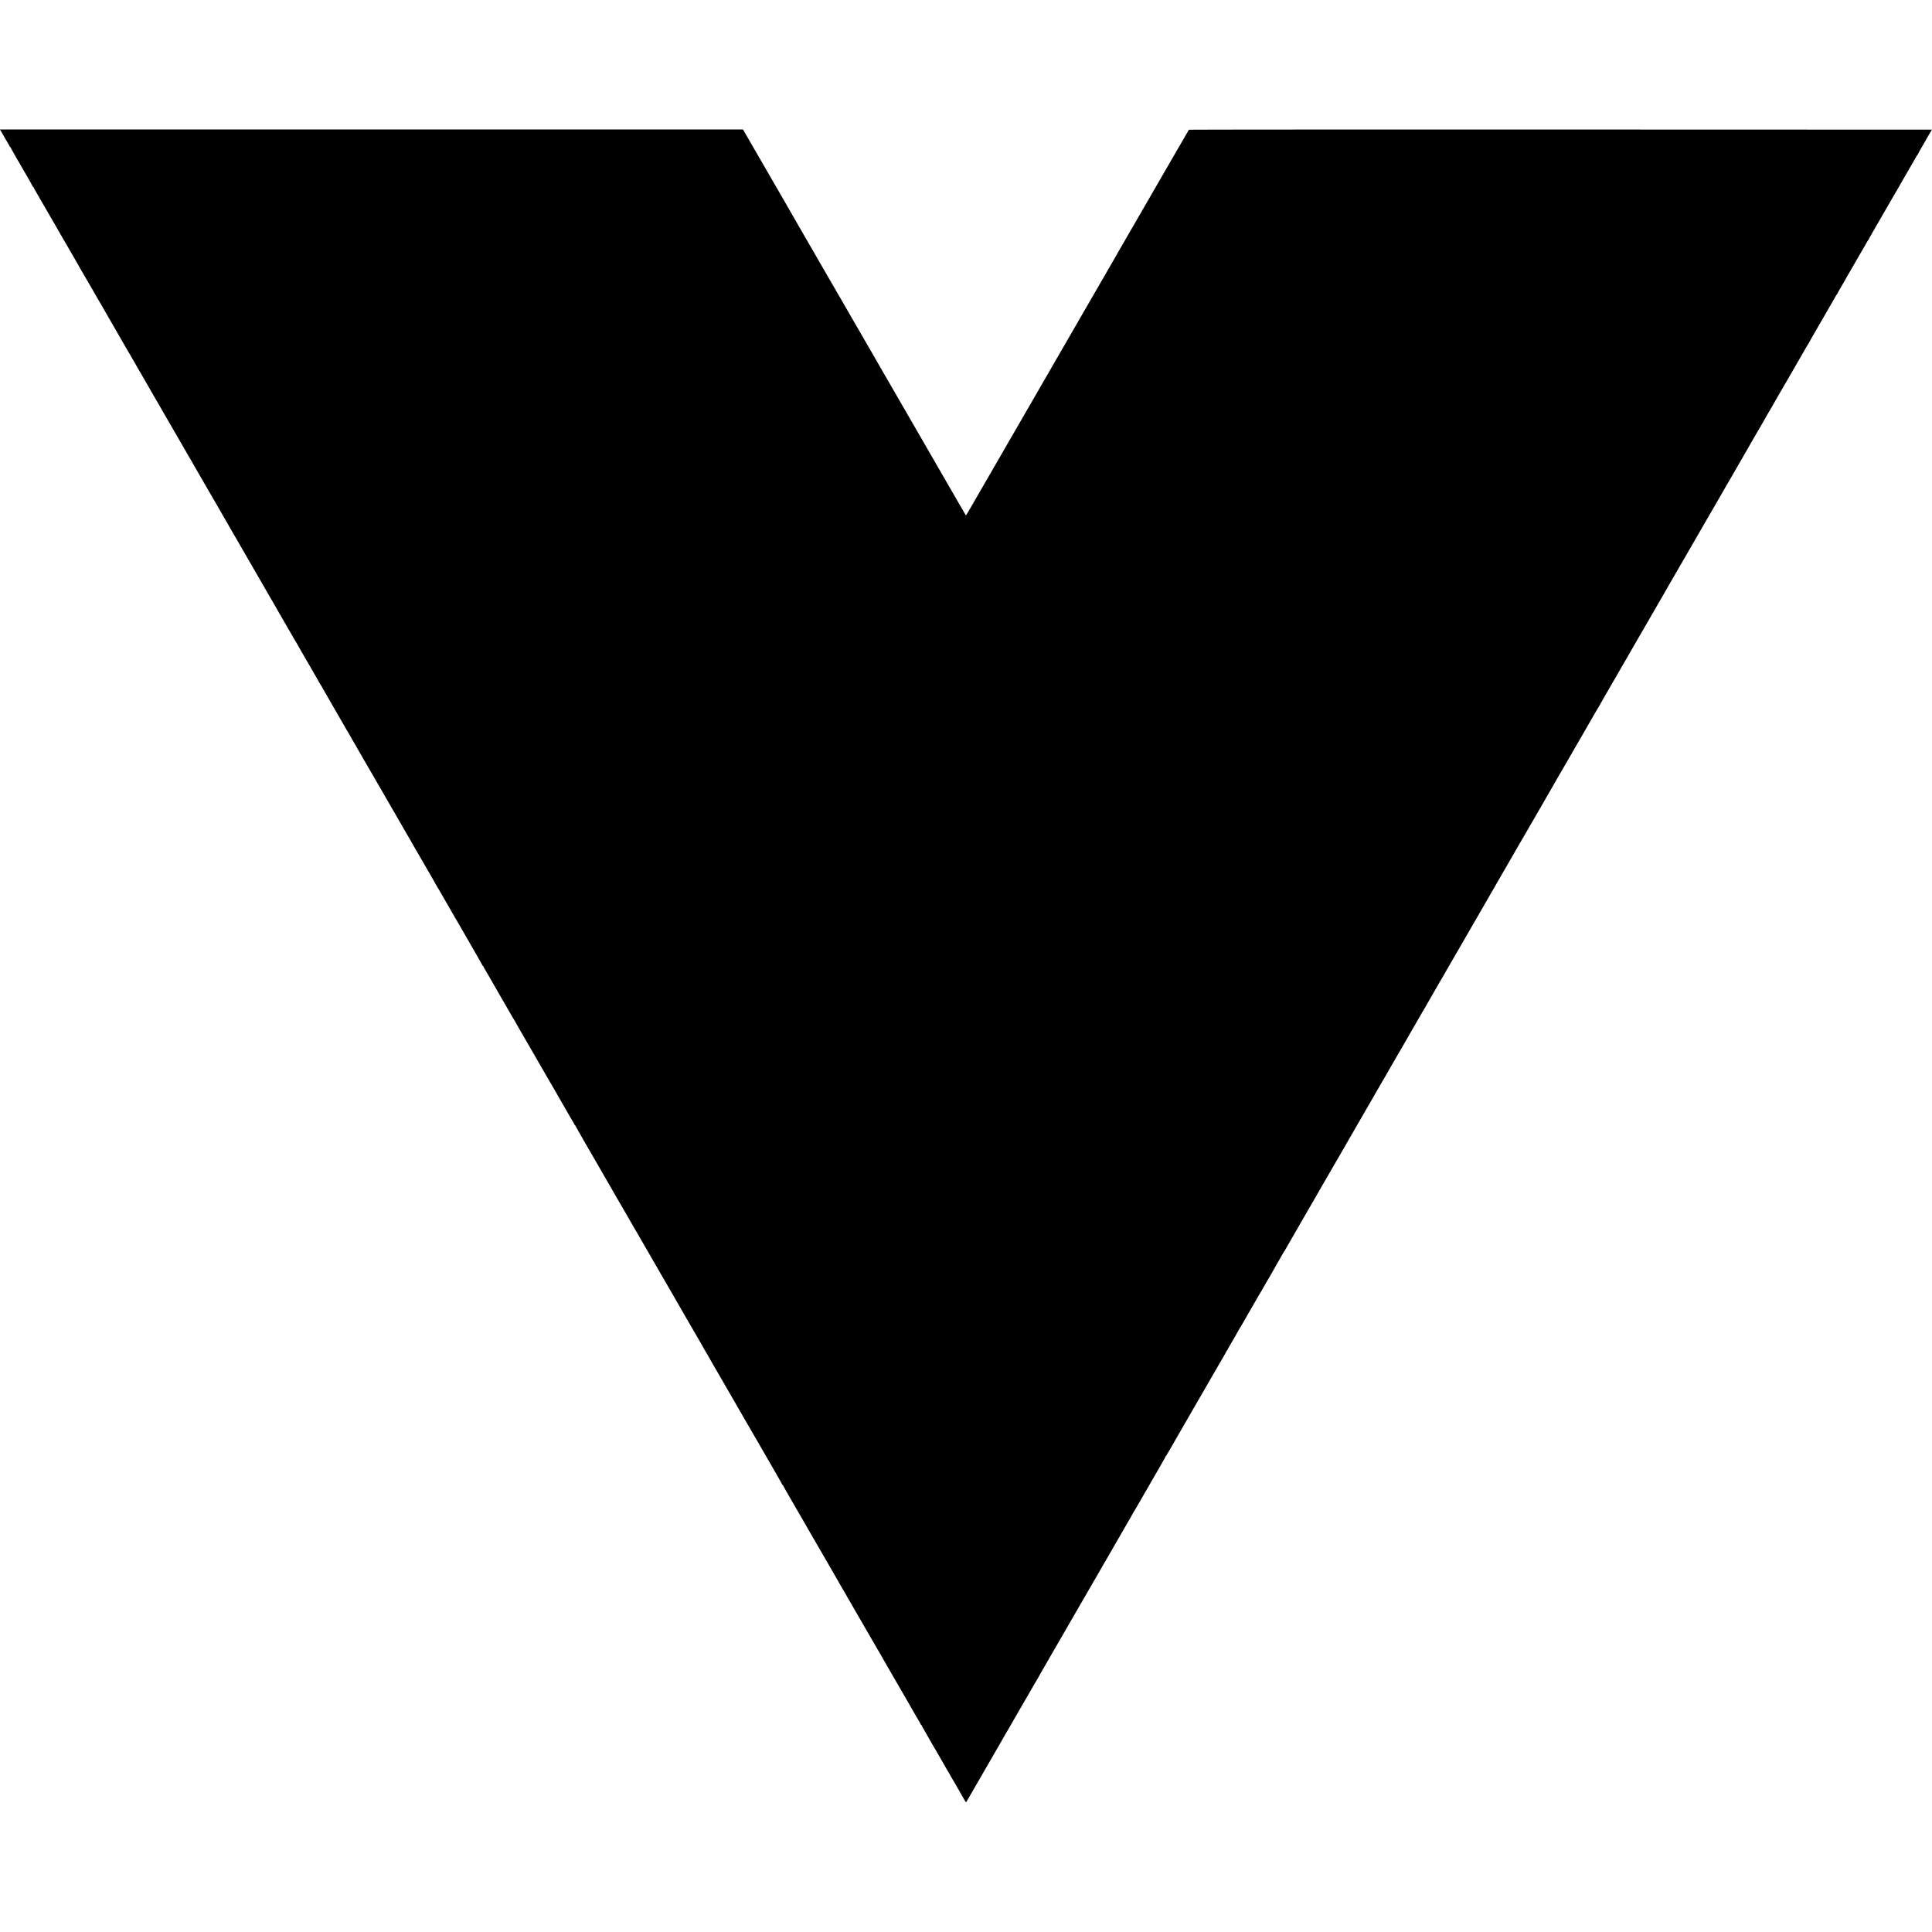
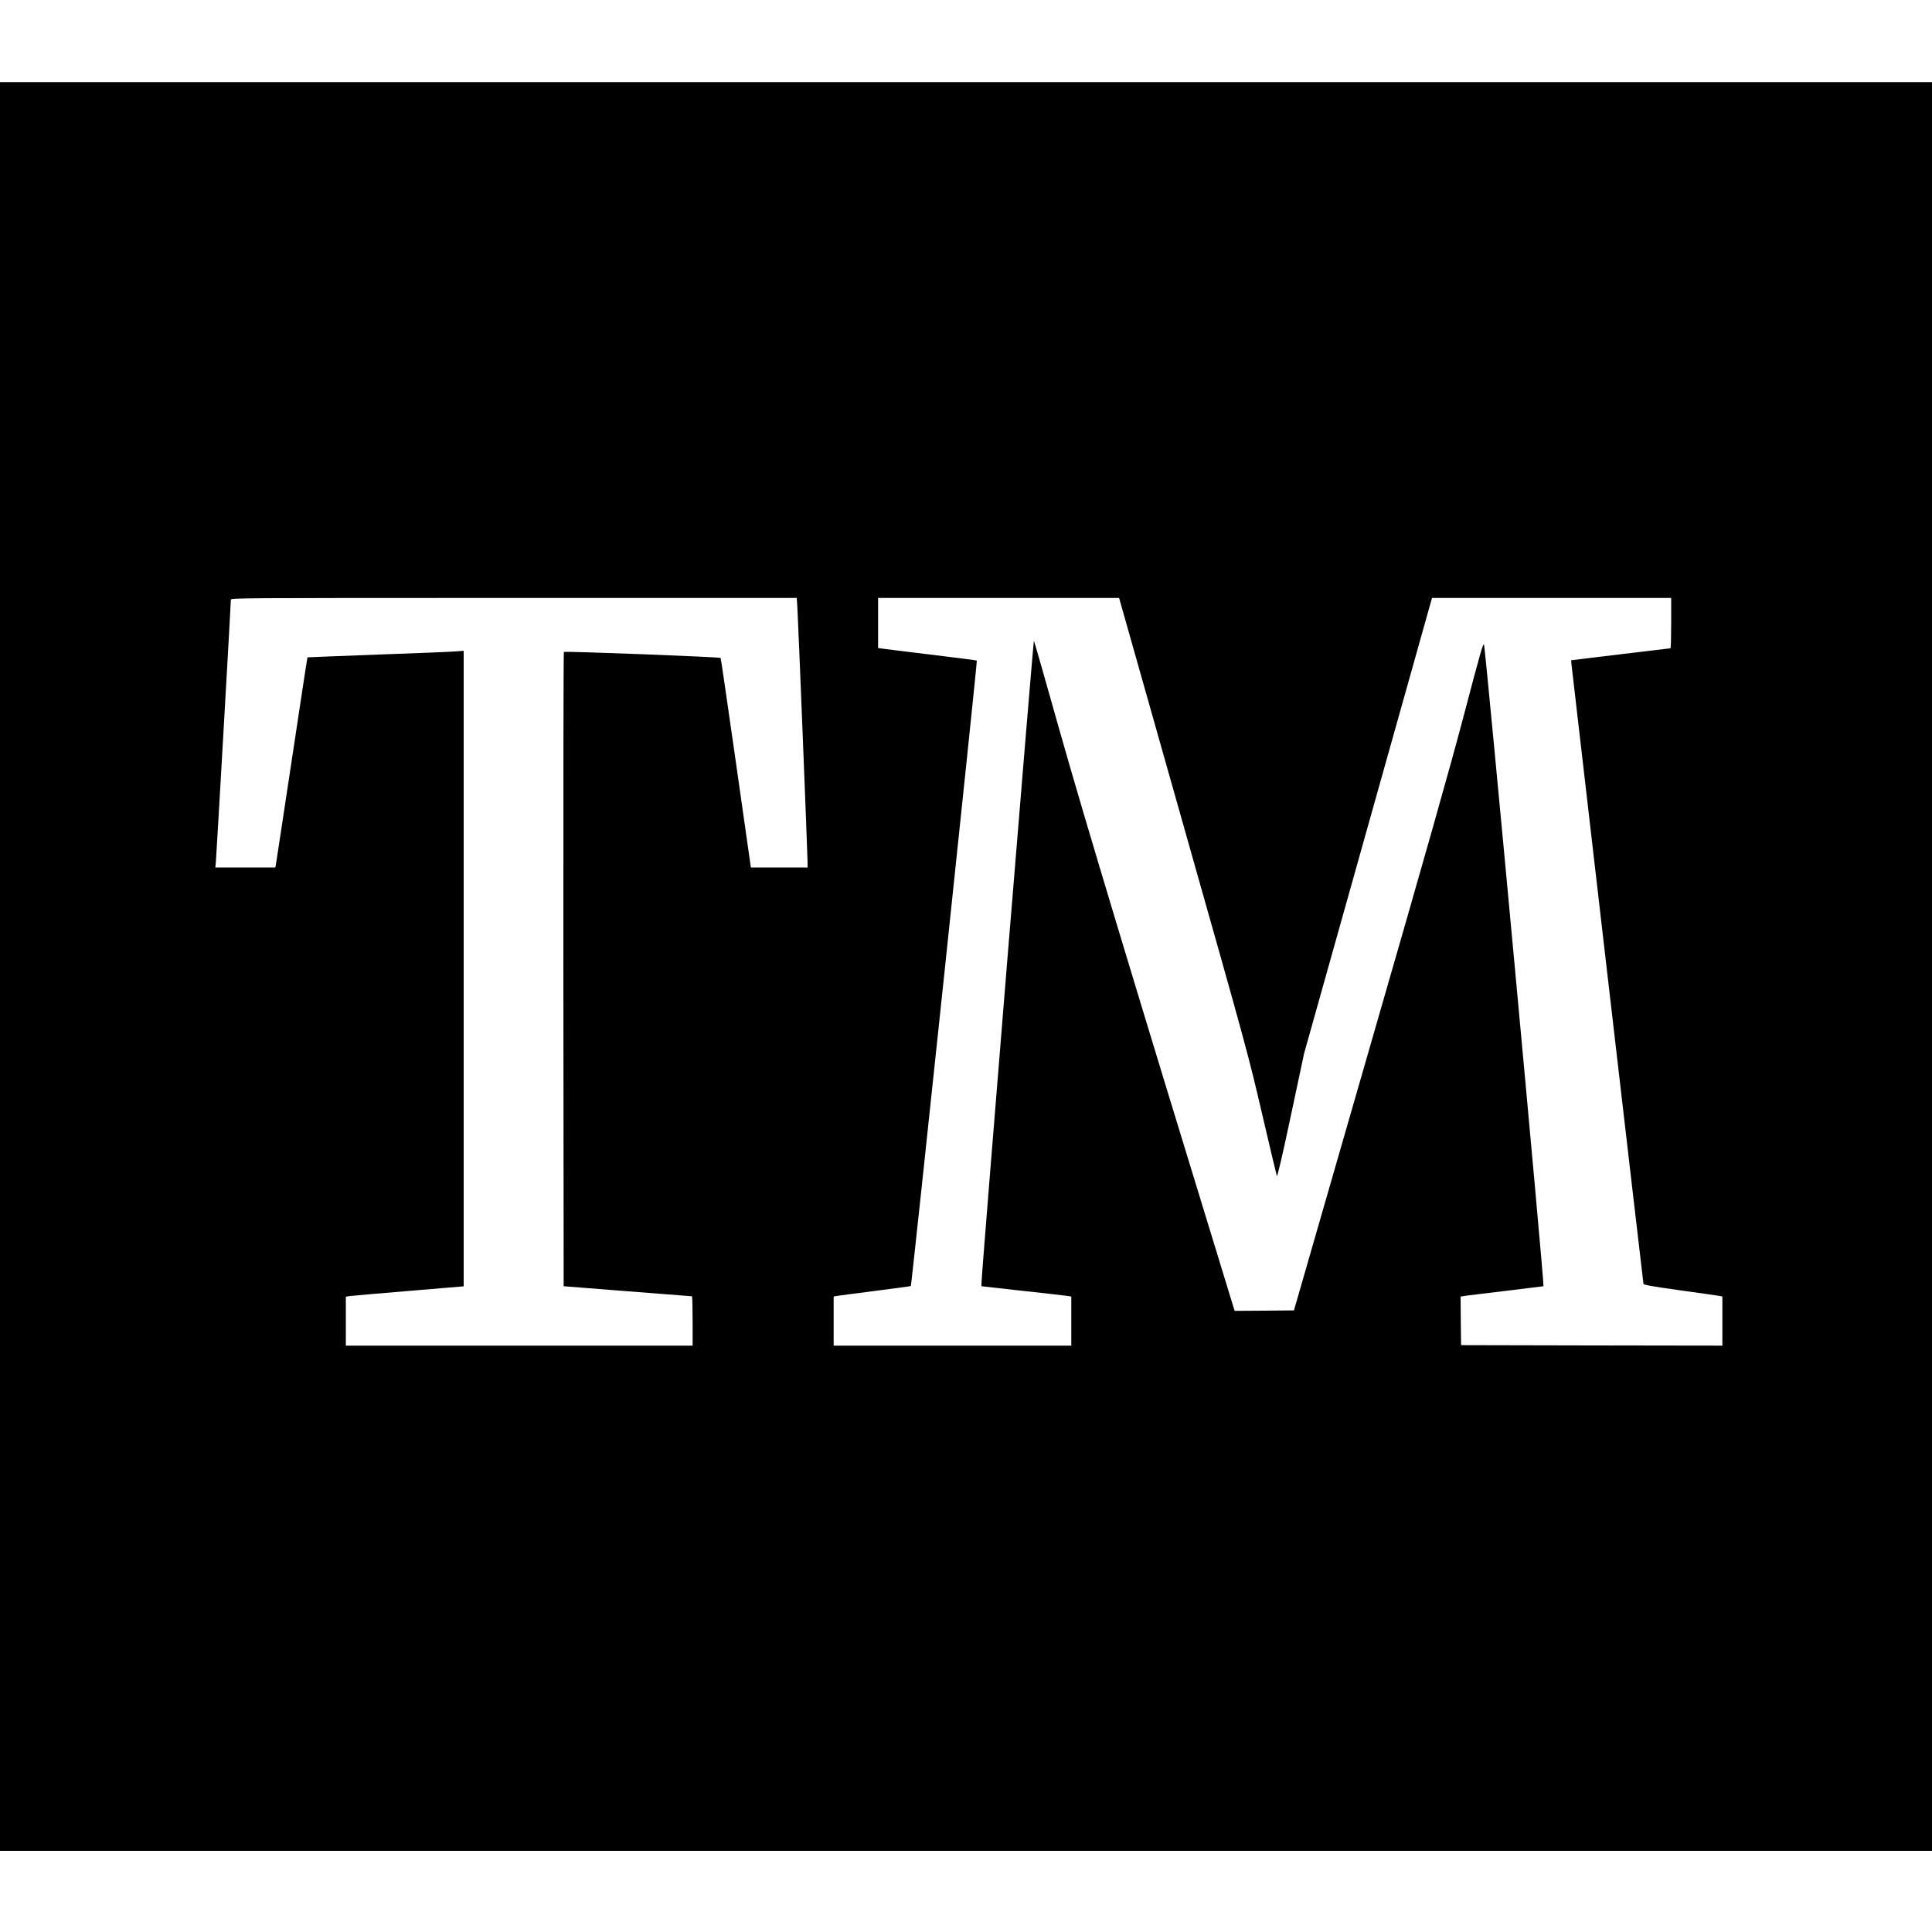
- <svg xmlns="http://www.w3.org/2000/svg" version="1.0" width="16pt" height="16pt" viewBox="0 0 16 16" preserveAspectRatio="xMidYMid meet">
-   <g transform="translate(0,16) scale(0.00032,-0.00032)" fill="#000000" stroke="none">
-     <path d="M18 46618 c45 -75 122 -207 122 -211 0 -2 25 -45 55 -95 30 -50 55 -96 55 -102 0 -5 5 -10 10 -10 6 0 10 -4 10 -9 0 -5 73 -135 161 -288 89 -153 173 -298 187 -323 14 -25 32 -57 41 -72 88 -149 187 -324 189 -335 2 -7 8 -13 13 -13 5 0 9 -4 9 -10 0 -5 46 -89 103 -187 175 -302 490 -846 507 -876 8 -16 20 -36 25 -45 28 -46 290 -498 339 -585 13 -23 74 -129 136 -236 61 -107 123 -215 137 -240 14 -25 29 -50 33 -56 5 -5 23 -37 40 -70 18 -33 38 -67 44 -75 11 -16 21 -33 63 -109 14 -25 29 -50 33 -56 4 -5 21 -35 38 -65 55 -100 261 -455 269 -465 4 -5 14 -21 20 -35 15 -29 41 -75 103 -180 24 -41 52 -88 60 -105 9 -16 57 -100 107 -185 112 -193 362 -626 380 -660 8 -14 23 -38 33 -55 11 -16 23 -37 27 -45 4 -8 26 -46 48 -85 23 -38 53 -90 67 -115 46 -81 64 -113 178 -310 62 -107 121 -210 132 -227 37 -67 56 -99 85 -148 16 -27 32 -57 36 -65 4 -8 15 -27 25 -42 9 -15 53 -89 96 -165 44 -76 177 -307 296 -513 120 -206 268 -463 330 -570 131 -227 117 -203 200 -348 36 -62 73 -125 82 -140 10 -15 21 -34 25 -42 4 -8 20 -37 36 -65 17 -27 38 -65 48 -82 49 -85 64 -111 87 -153 13 -25 28 -49 32 -55 4 -5 78 -134 165 -285 87 -151 166 -288 176 -305 10 -16 26 -43 35 -59 9 -17 125 -217 257 -445 132 -229 253 -441 270 -471 17 -30 45 -79 64 -108 18 -29 33 -54 33 -57 0 -2 20 -37 44 -77 24 -40 123 -212 221 -383 97 -170 190 -330 205 -355 16 -25 39 -65 53 -90 13 -25 81 -144 152 -265 70 -121 137 -238 150 -260 12 -22 37 -65 55 -95 18 -30 43 -73 55 -95 12 -22 48 -85 80 -140 77 -132 163 -280 190 -330 13 -22 71 -123 130 -225 59 -102 116 -199 126 -217 10 -17 29 -50 43 -72 15 -22 26 -43 26 -45 0 -2 27 -50 60 -106 33 -56 60 -103 60 -105 0 -2 55 -98 90 -155 8 -14 182 -316 239 -414 13 -22 45 -79 72 -124 27 -46 49 -86 49 -89 0 -2 14 -24 30 -48 16 -24 30 -46 30 -49 0 -5 74 -135 100 -176 5 -8 24 -42 43 -75 50 -88 58 -101 262 -455 104 -179 199 -345 213 -370 14 -25 28 -49 32 -55 4 -5 17 -26 28 -45 10 -19 62 -109 114 -200 114 -197 133 -230 170 -295 16 -27 33 -57 38 -65 17 -28 96 -165 103 -180 4 -8 16 -28 26 -45 10 -16 77 -131 148 -255 72 -124 181 -313 243 -420 62 -107 121 -209 131 -227 35 -62 323 -560 392 -678 38 -66 83 -145 100 -175 16 -30 33 -59 37 -65 4 -5 17 -27 29 -47 34 -61 56 -100 90 -156 17 -29 31 -55 31 -57 0 -2 17 -32 39 -67 21 -35 134 -229 251 -433 117 -203 235 -407 261 -451 27 -45 49 -85 49 -88 0 -4 8 -19 19 -34 15 -21 200 -341 309 -533 10 -19 33 -58 51 -87 17 -29 31 -54 31 -56 0 -2 25 -44 55 -94 30 -50 55 -95 55 -98 0 -4 6 -15 14 -23 7 -9 27 -41 43 -71 17 -30 170 -297 342 -594 171 -296 311 -542 311 -547 0 -5 5 -9 10 -9 6 0 10 -4 10 -10 0 -5 22 -47 49 -92 27 -46 58 -99 68 -118 24 -43 81 -140 93 -160 5 -8 66 -114 135 -235 69 -121 130 -227 135 -235 12 -21 259 -447 283 -490 10 -19 28 -47 38 -62 11 -14 19 -29 19 -32 0 -3 37 -69 83 -148 99 -170 305 -526 337 -583 13 -22 31 -53 41 -70 11 -16 22 -37 26 -45 7 -14 82 -146 103 -180 14 -24 181 -311 205 -355 13 -22 46 -80 75 -130 29 -49 64 -110 78 -135 14 -25 51 -88 82 -140 31 -52 59 -102 63 -110 4 -8 18 -33 31 -55 205 -353 284 -489 309 -535 17 -30 45 -78 62 -106 18 -28 36 -60 39 -72 4 -12 12 -22 17 -22 5 0 9 -4 9 -10 0 -5 109 -197 241 -427 133 -230 250 -431 259 -448 51 -90 222 -385 280 -485 37 -63 78 -135 92 -160 14 -25 67 -117 118 -205 51 -88 101 -175 111 -193 34 -58 55 -95 149 -257 51 -88 101 -173 110 -190 9 -16 76 -131 147 -255 72 -124 140 -241 151 -260 61 -108 281 -489 355 -615 38 -66 77 -133 87 -150 35 -63 91 -161 100 -175 14 -23 99 -169 128 -220 54 -97 135 -235 142 -245 4 -5 20 -32 35 -60 26 -48 238 -416 276 -480 10 -16 26 -46 37 -65 30 -53 382 -661 403 -695 10 -16 22 -37 26 -45 4 -8 26 -48 50 -88 24 -41 43 -75 43 -77 0 -2 22 -40 50 -85 27 -45 50 -84 50 -86 0 -3 38 -69 83 -147 84 -142 302 -520 340 -587 10 -19 34 -60 52 -90 18 -30 44 -75 57 -100 14 -25 45 -79 70 -120 25 -41 56 -96 70 -121 14 -25 77 -133 138 -240 62 -107 122 -210 132 -229 25 -43 310 -535 337 -581 11 -19 26 -45 34 -59 17 -32 238 -414 266 -460 11 -19 24 -41 28 -49 3 -7 75 -133 160 -278 84 -146 153 -269 153 -274 0 -5 5 -9 10 -9 6 0 10 -4 10 -10 0 -5 82 -150 181 -322 182 -314 201 -346 240 -415 12 -21 80 -139 152 -263 71 -124 141 -245 155 -270 14 -25 28 -49 32 -55 6 -8 145 -248 220 -380 37 -66 209 -362 229 -395 11 -19 24 -42 28 -49 4 -8 67 -118 140 -243 73 -125 133 -230 133 -233 0 -2 15 -28 33 -57 19 -29 47 -78 64 -108 17 -30 53 -93 79 -139 53 -90 82 -141 157 -272 82 -142 115 -199 381 -659 142 -245 268 -463 281 -485 12 -22 71 -125 132 -230 60 -104 172 -298 248 -430 76 -132 146 -253 156 -270 11 -16 22 -36 26 -44 3 -8 30 -54 60 -103 29 -49 53 -91 53 -93 0 -3 18 -34 40 -70 22 -36 40 -67 40 -69 0 -2 37 -66 81 -142 45 -77 98 -168 119 -204 20 -36 47 -81 58 -100 12 -19 27 -47 33 -62 6 -16 15 -28 20 -28 5 0 9 -4 9 -9 0 -6 63 -118 140 -251 77 -133 140 -243 140 -245 0 -2 18 -33 41 -70 22 -37 49 -83 60 -101 10 -19 29 -51 40 -71 25 -45 109 -189 126 -218 7 -11 17 -29 22 -40 6 -11 22 -38 35 -60 14 -22 37 -62 52 -90 14 -27 35 -62 45 -77 11 -14 19 -29 19 -32 0 -3 18 -35 40 -71 22 -36 40 -67 40 -69 0 -2 19 -35 42 -72 23 -38 55 -94 72 -124 26 -47 139 -244 171 -298 6 -9 21 -36 34 -60 28 -48 37 -51 51 -19 6 12 19 36 29 52 10 17 27 46 38 65 11 19 104 181 208 360 103 179 199 345 213 370 14 25 42 74 64 109 21 34 38 65 38 67 0 2 18 33 40 69 22 36 40 67 40 69 0 3 177 310 199 346 16 26 136 234 140 244 2 5 25 44 52 88 27 44 49 81 49 84 0 2 18 34 40 70 22 36 40 67 40 69 0 2 20 36 43 77 35 58 169 289 297 513 9 17 50 86 90 155 40 69 86 150 103 180 16 30 35 62 41 70 6 8 16 24 22 35 35 64 72 129 167 293 59 100 116 199 127 220 11 20 30 53 41 72 43 72 1070 1850 1121 1940 14 25 65 113 113 195 48 83 96 166 107 185 10 19 28 50 38 68 11 18 73 124 137 235 64 111 175 303 246 427 71 124 173 299 225 390 52 91 116 202 143 248 27 45 49 85 49 89 0 4 6 14 14 22 7 9 28 43 46 76 26 47 251 436 378 655 11 19 29 51 40 70 11 19 101 176 201 348 99 172 181 317 181 323 0 5 5 9 10 9 6 0 10 5 10 11 0 6 8 23 18 37 11 15 32 52 49 82 16 30 130 228 253 440 122 212 234 405 248 430 13 25 39 70 57 100 39 65 69 117 130 225 25 44 50 87 55 95 12 19 78 134 220 380 61 107 129 224 150 260 161 277 222 382 246 425 15 28 47 83 71 123 24 41 43 78 43 83 0 5 4 9 8 9 4 0 13 12 19 28 7 15 23 45 36 67 66 110 277 478 277 483 0 3 6 13 14 21 7 9 27 41 43 71 17 30 45 80 63 110 34 57 375 649 394 685 6 11 16 27 22 35 6 8 26 42 44 75 18 33 41 74 51 90 10 17 24 41 32 55 54 97 72 128 88 152 11 14 19 28 19 30 0 3 79 141 175 308 96 167 175 305 175 308 0 3 6 13 14 21 7 9 26 39 41 66 33 60 276 483 338 587 24 40 46 80 50 88 4 8 13 24 20 35 14 23 95 163 125 215 11 19 52 91 92 160 40 69 80 139 90 155 9 17 103 179 207 360 105 182 200 346 211 365 103 181 463 802 489 845 7 11 15 27 19 35 4 8 29 51 55 95 64 110 828 1433 848 1470 9 17 24 41 33 55 9 14 29 48 45 77 15 28 52 93 82 145 30 51 62 107 71 123 17 30 231 398 400 690 51 88 103 179 115 202 12 23 26 48 32 55 6 7 24 38 40 68 17 30 61 107 98 170 37 63 84 144 103 180 19 36 41 72 48 81 8 8 14 18 14 21 0 4 27 51 59 106 32 55 72 124 89 154 16 29 71 125 122 213 51 88 104 180 118 205 13 25 28 50 32 55 4 6 17 26 28 45 11 19 45 80 77 135 31 55 66 116 77 135 11 19 88 152 171 295 401 694 620 1072 650 1125 11 19 87 152 170 295 83 143 158 273 166 288 9 16 21 36 26 45 6 9 31 52 55 96 25 43 54 94 66 115 11 20 95 164 186 321 91 157 173 299 182 315 9 17 26 46 37 65 12 19 66 114 121 210 56 96 108 186 117 200 8 14 24 40 34 59 24 45 383 664 412 713 5 9 17 29 26 45 15 28 120 210 241 419 36 61 68 117 72 125 4 8 12 23 19 34 35 57 245 420 262 453 11 20 35 61 53 90 17 29 32 54 32 56 0 3 28 51 62 108 33 57 70 119 80 138 10 19 23 42 28 50 5 8 32 53 59 100 27 47 149 258 271 470 122 212 234 405 248 430 30 53 62 108 80 135 6 11 15 27 19 35 4 8 85 150 181 315 96 165 187 323 202 350 31 56 116 202 130 225 5 8 25 42 43 75 19 33 92 159 162 280 149 257 157 271 202 350 19 33 38 67 43 75 9 14 228 392 275 475 12 22 55 96 95 165 40 69 80 139 90 155 24 42 202 350 221 383 9 15 27 47 41 72 14 25 75 131 136 236 61 106 121 210 134 232 99 172 271 470 279 482 5 8 23 40 40 70 18 30 81 141 142 245 60 105 121 210 135 235 14 25 71 124 127 220 56 96 143 247 194 335 51 88 96 167 102 175 14 24 180 311 204 355 23 43 340 590 356 615 5 8 50 87 101 175 171 301 517 898 582 1008 25 43 46 81 46 83 0 2 12 23 27 47 14 23 40 67 56 97 16 30 35 62 42 70 7 8 15 22 18 30 4 8 20 38 37 65 16 28 33 57 37 65 6 12 111 196 143 250 5 8 55 95 112 193 57 98 113 195 126 215 12 20 27 46 32 57 6 11 14 27 20 35 5 8 76 130 156 270 80 140 165 287 187 325 23 39 52 90 66 115 13 25 30 52 37 61 8 8 14 18 14 21 0 4 41 77 92 165 50 87 175 302 276 478 101 176 208 360 236 408 28 49 67 117 86 152 19 35 41 70 48 77 6 6 12 15 12 19 0 7 124 224 167 291 12 21 23 40 23 42 0 2 21 40 46 83 26 43 55 92 64 109 54 95 327 568 354 614 19 30 45 75 59 100 71 128 82 145 89 148 4 2 8 8 8 13 0 5 42 82 94 172 311 538 496 858 518 897 14 25 40 70 58 100 18 30 42 71 53 90 10 19 79 139 152 265 73 127 142 246 153 265 10 19 43 76 72 125 29 50 63 108 75 130 65 116 80 140 87 143 4 2 8 8 8 12 0 8 114 212 140 250 6 8 14 24 20 35 5 11 54 97 108 190 l100 170 -9611 3 c-5286 1 -9614 -1 -9618 -5 -5 -6 -419 -719 -619 -1068 -89 -155 -267 -463 -323 -560 -38 -66 -81 -140 -95 -165 -31 -56 -263 -457 -526 -910 -110 -190 -224 -388 -254 -440 -29 -52 -61 -109 -71 -125 -23 -39 -243 -420 -268 -465 -11 -19 -204 -352 -428 -740 -224 -388 -477 -826 -563 -975 -85 -148 -185 -322 -222 -385 -37 -63 -120 -207 -185 -320 -65 -113 -177 -306 -248 -430 -72 -124 -172 -297 -222 -385 -51 -88 -142 -245 -202 -350 -131 -226 -247 -427 -408 -705 -65 -113 -249 -432 -410 -710 -160 -278 -388 -673 -506 -877 -118 -205 -216 -373 -219 -373 -3 0 -52 82 -109 183 -58 100 -144 250 -192 332 -95 164 -402 696 -647 1120 -85 149 -228 396 -317 550 -212 365 -982 1700 -1008 1745 -10 19 -43 76 -72 125 -29 50 -64 110 -77 135 -14 25 -63 110 -110 190 -47 80 -96 165 -110 190 -14 25 -99 171 -188 325 -89 154 -174 300 -188 325 -13 25 -64 113 -112 195 -48 83 -140 242 -205 355 -65 113 -183 317 -263 454 -79 137 -152 264 -163 282 -50 89 -335 583 -354 614 -12 19 -34 58 -50 85 -15 28 -129 226 -253 440 -124 215 -235 408 -247 430 -12 22 -69 121 -127 220 -58 99 -226 389 -373 645 -148 256 -324 561 -392 678 -67 117 -134 232 -147 255 -13 23 -33 59 -46 80 l-22 37 -9615 0 -9615 0 20 -32z" />
+ <svg xmlns="http://www.w3.org/2000/svg" version="1.0" width="2000pt" height="2000pt" viewBox="0 0 2000 2000" preserveAspectRatio="xMidYMid meet">
+   <g transform="translate(0,2000) scale(0.1,-0.1)" fill="#000000" stroke="none">
+     <path d="M0 9995 l0 -9155 10000 0 10000 0 0 9155 0 9155 -10000 0 -10000 0 0 -9155z m8254 3723 c8 -116 106 -2573 106 -2645 l0 -53 -293 0 -294 0 -154 1081 c-85 594 -156 1084 -159 1088 -7 10 -1613 72 -1623 62 -4 -4 -6 -1483 -5 -3286 l3 -3280 660 -52 c363 -28 663 -52 668 -52 4 -1 7 -116 7 -256 l0 -255 -1795 0 -1795 0 0 254 0 253 38 6 c20 3 295 27 610 53 l572 48 0 3289 0 3290 -77 -6 c-43 -4 -406 -19 -808 -33 -401 -15 -731 -28 -732 -29 -2 -1 -75 -480 -163 -1066 -88 -585 -163 -1074 -165 -1086 l-5 -23 -310 0 -311 0 6 63 c6 62 155 2671 155 2708 0 19 35 19 2929 19 l2929 0 6 -92z m3998 -2265 c659 -2327 669 -2366 813 -2983 80 -344 149 -633 153 -644 5 -12 57 210 145 625 l137 644 662 2358 662 2357 1238 0 1238 0 0 -260 c0 -143 -3 -260 -7 -261 -5 0 -237 -28 -518 -62 l-510 -62 2 -35 c3 -35 741 -6392 746 -6420 2 -11 84 -26 377 -67 206 -28 390 -55 408 -58 l32 -6 0 -254 0 -255 -1352 2 -1353 3 -3 251 -2 252 32 5 c18 4 211 27 428 53 217 26 396 48 398 49 12 9 -592 6519 -615 6638 -7 34 -33 -58 -206 -715 -150 -568 -390 -1417 -981 -3463 l-781 -2710 -307 -3 -307 -2 -30 97 c-998 3253 -1526 5005 -1772 5875 -150 533 -274 966 -276 965 -8 -9 -543 -6559 -543 -6654 l0 -28 438 -49 c240 -26 449 -50 465 -53 l27 -5 0 -254 0 -254 -1230 0 -1230 0 0 254 0 254 28 6 c15 3 194 26 397 52 204 26 372 49 374 51 8 7 690 6468 683 6474 -4 4 -221 32 -482 63 -261 32 -490 60 -507 63 l-33 5 0 259 0 259 1248 0 1247 0 667 -2357z" />
  </g>
</svg>
